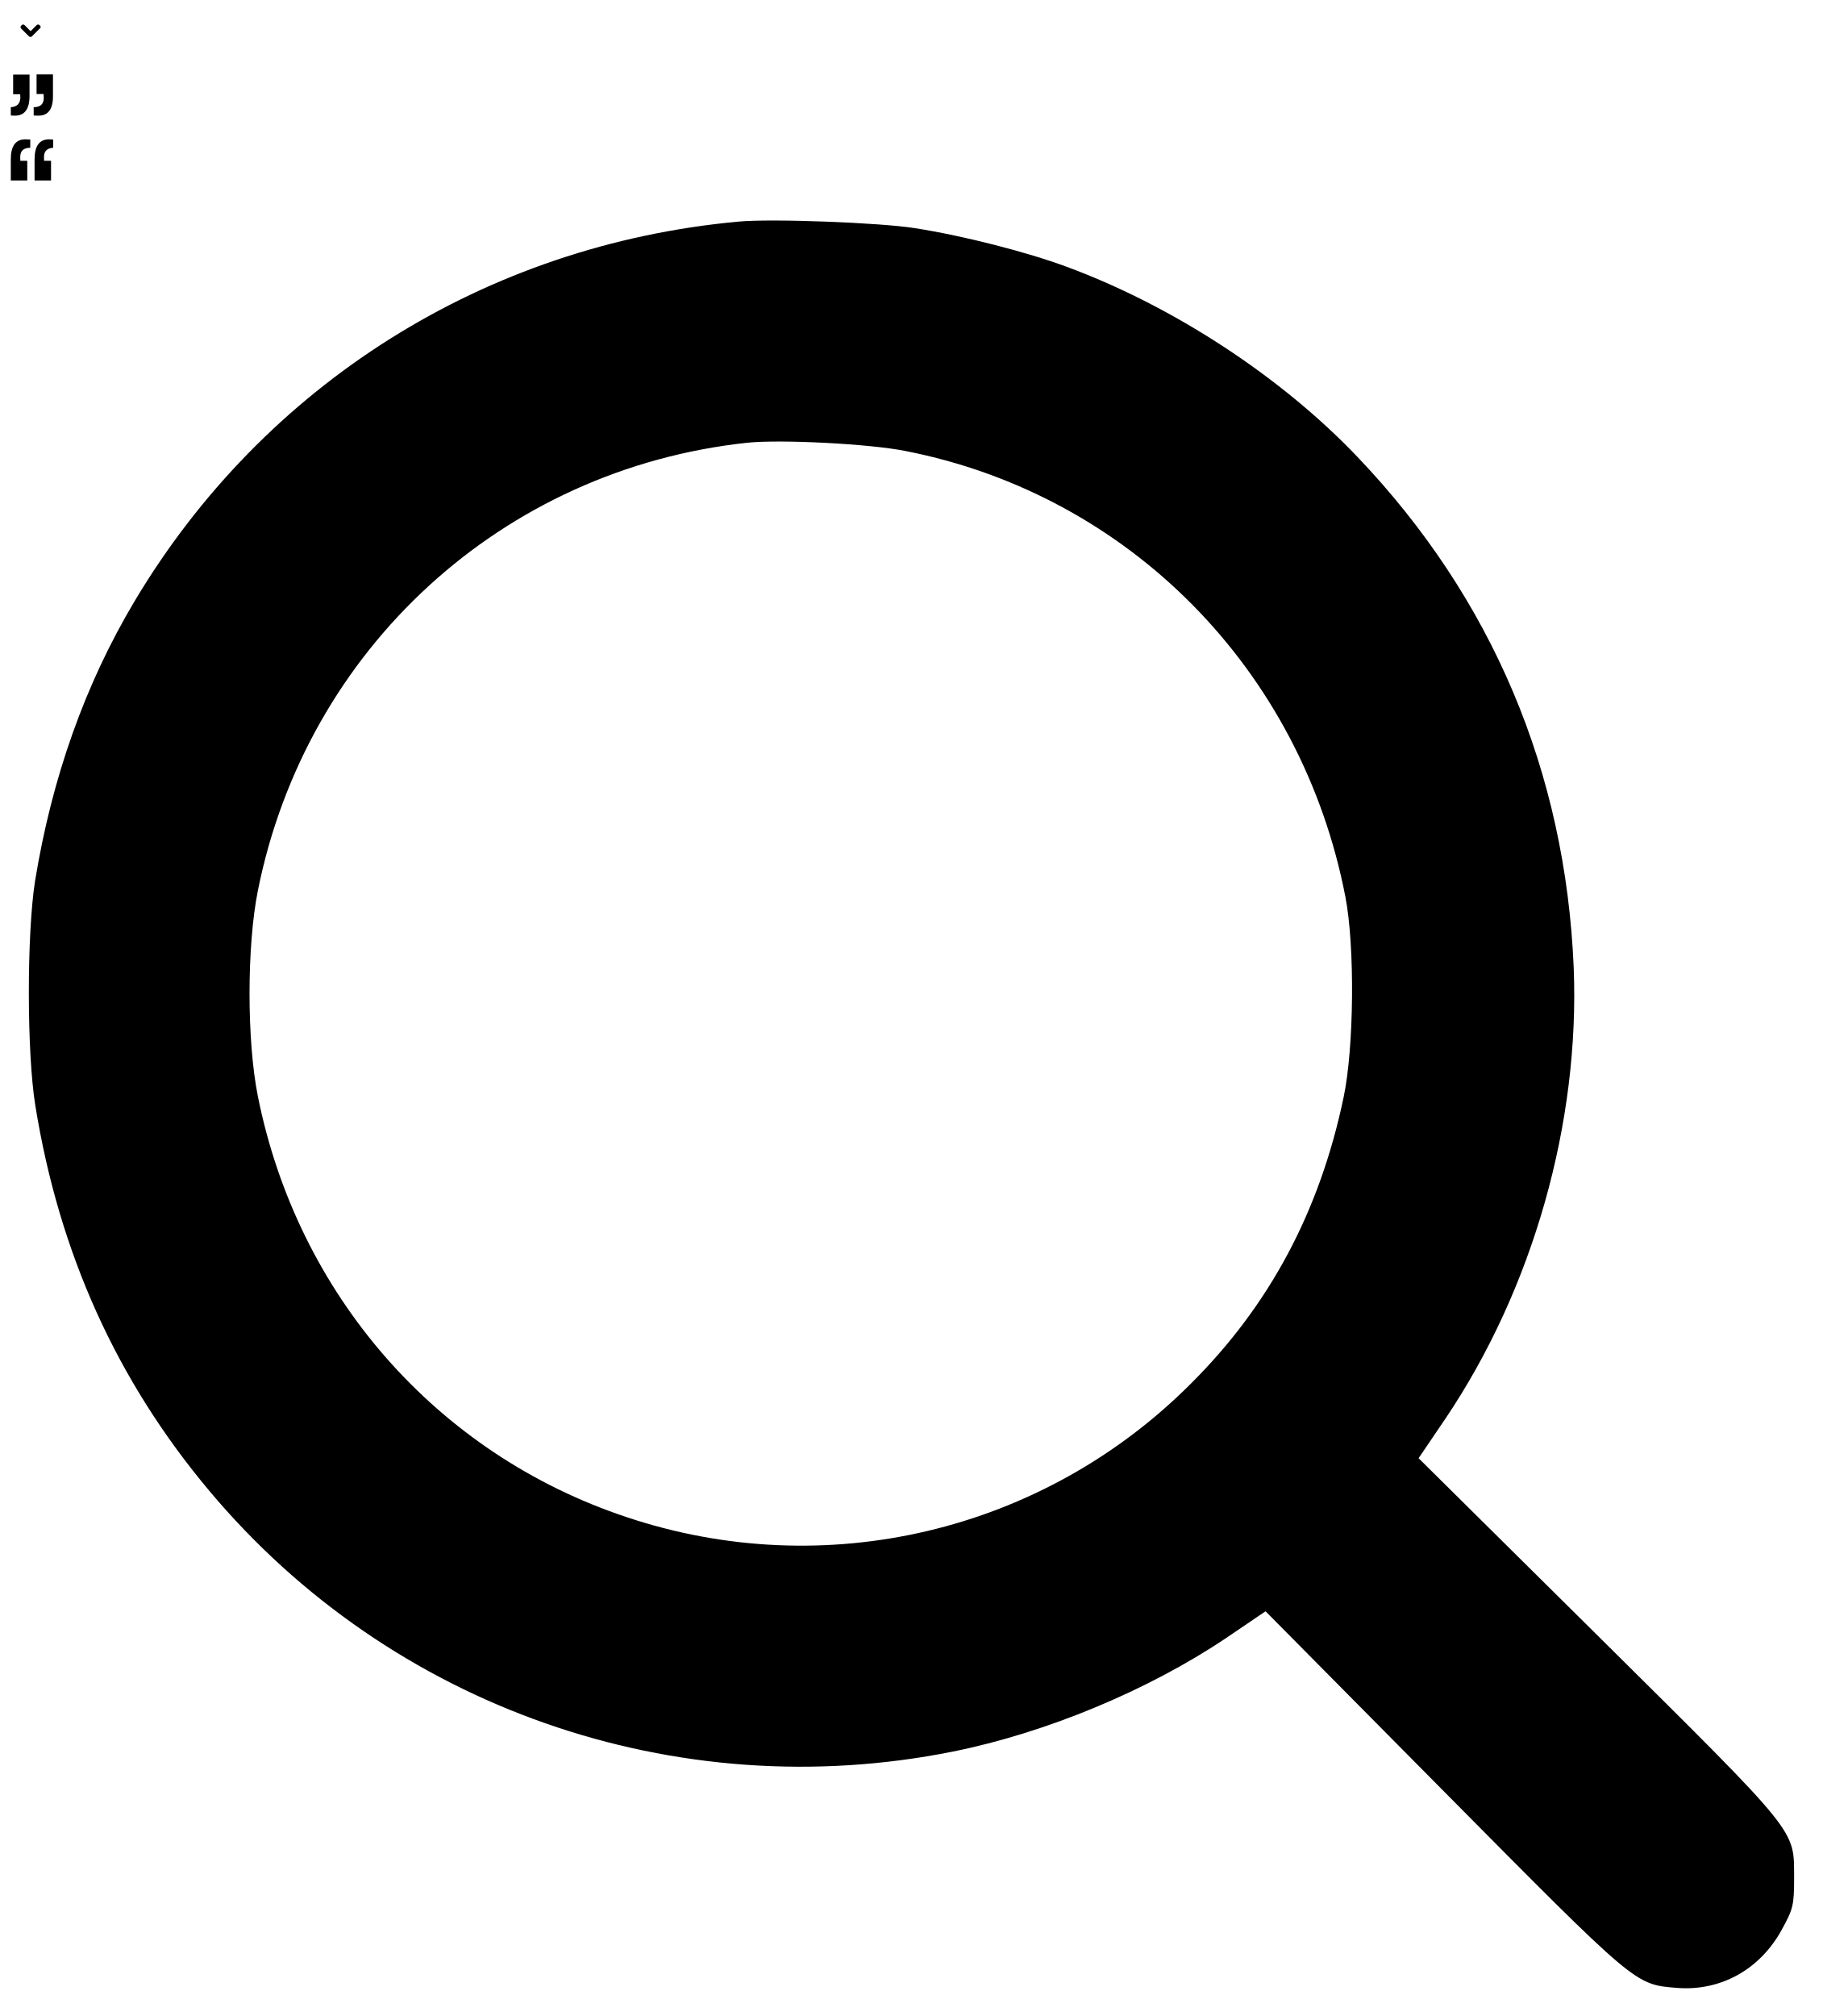
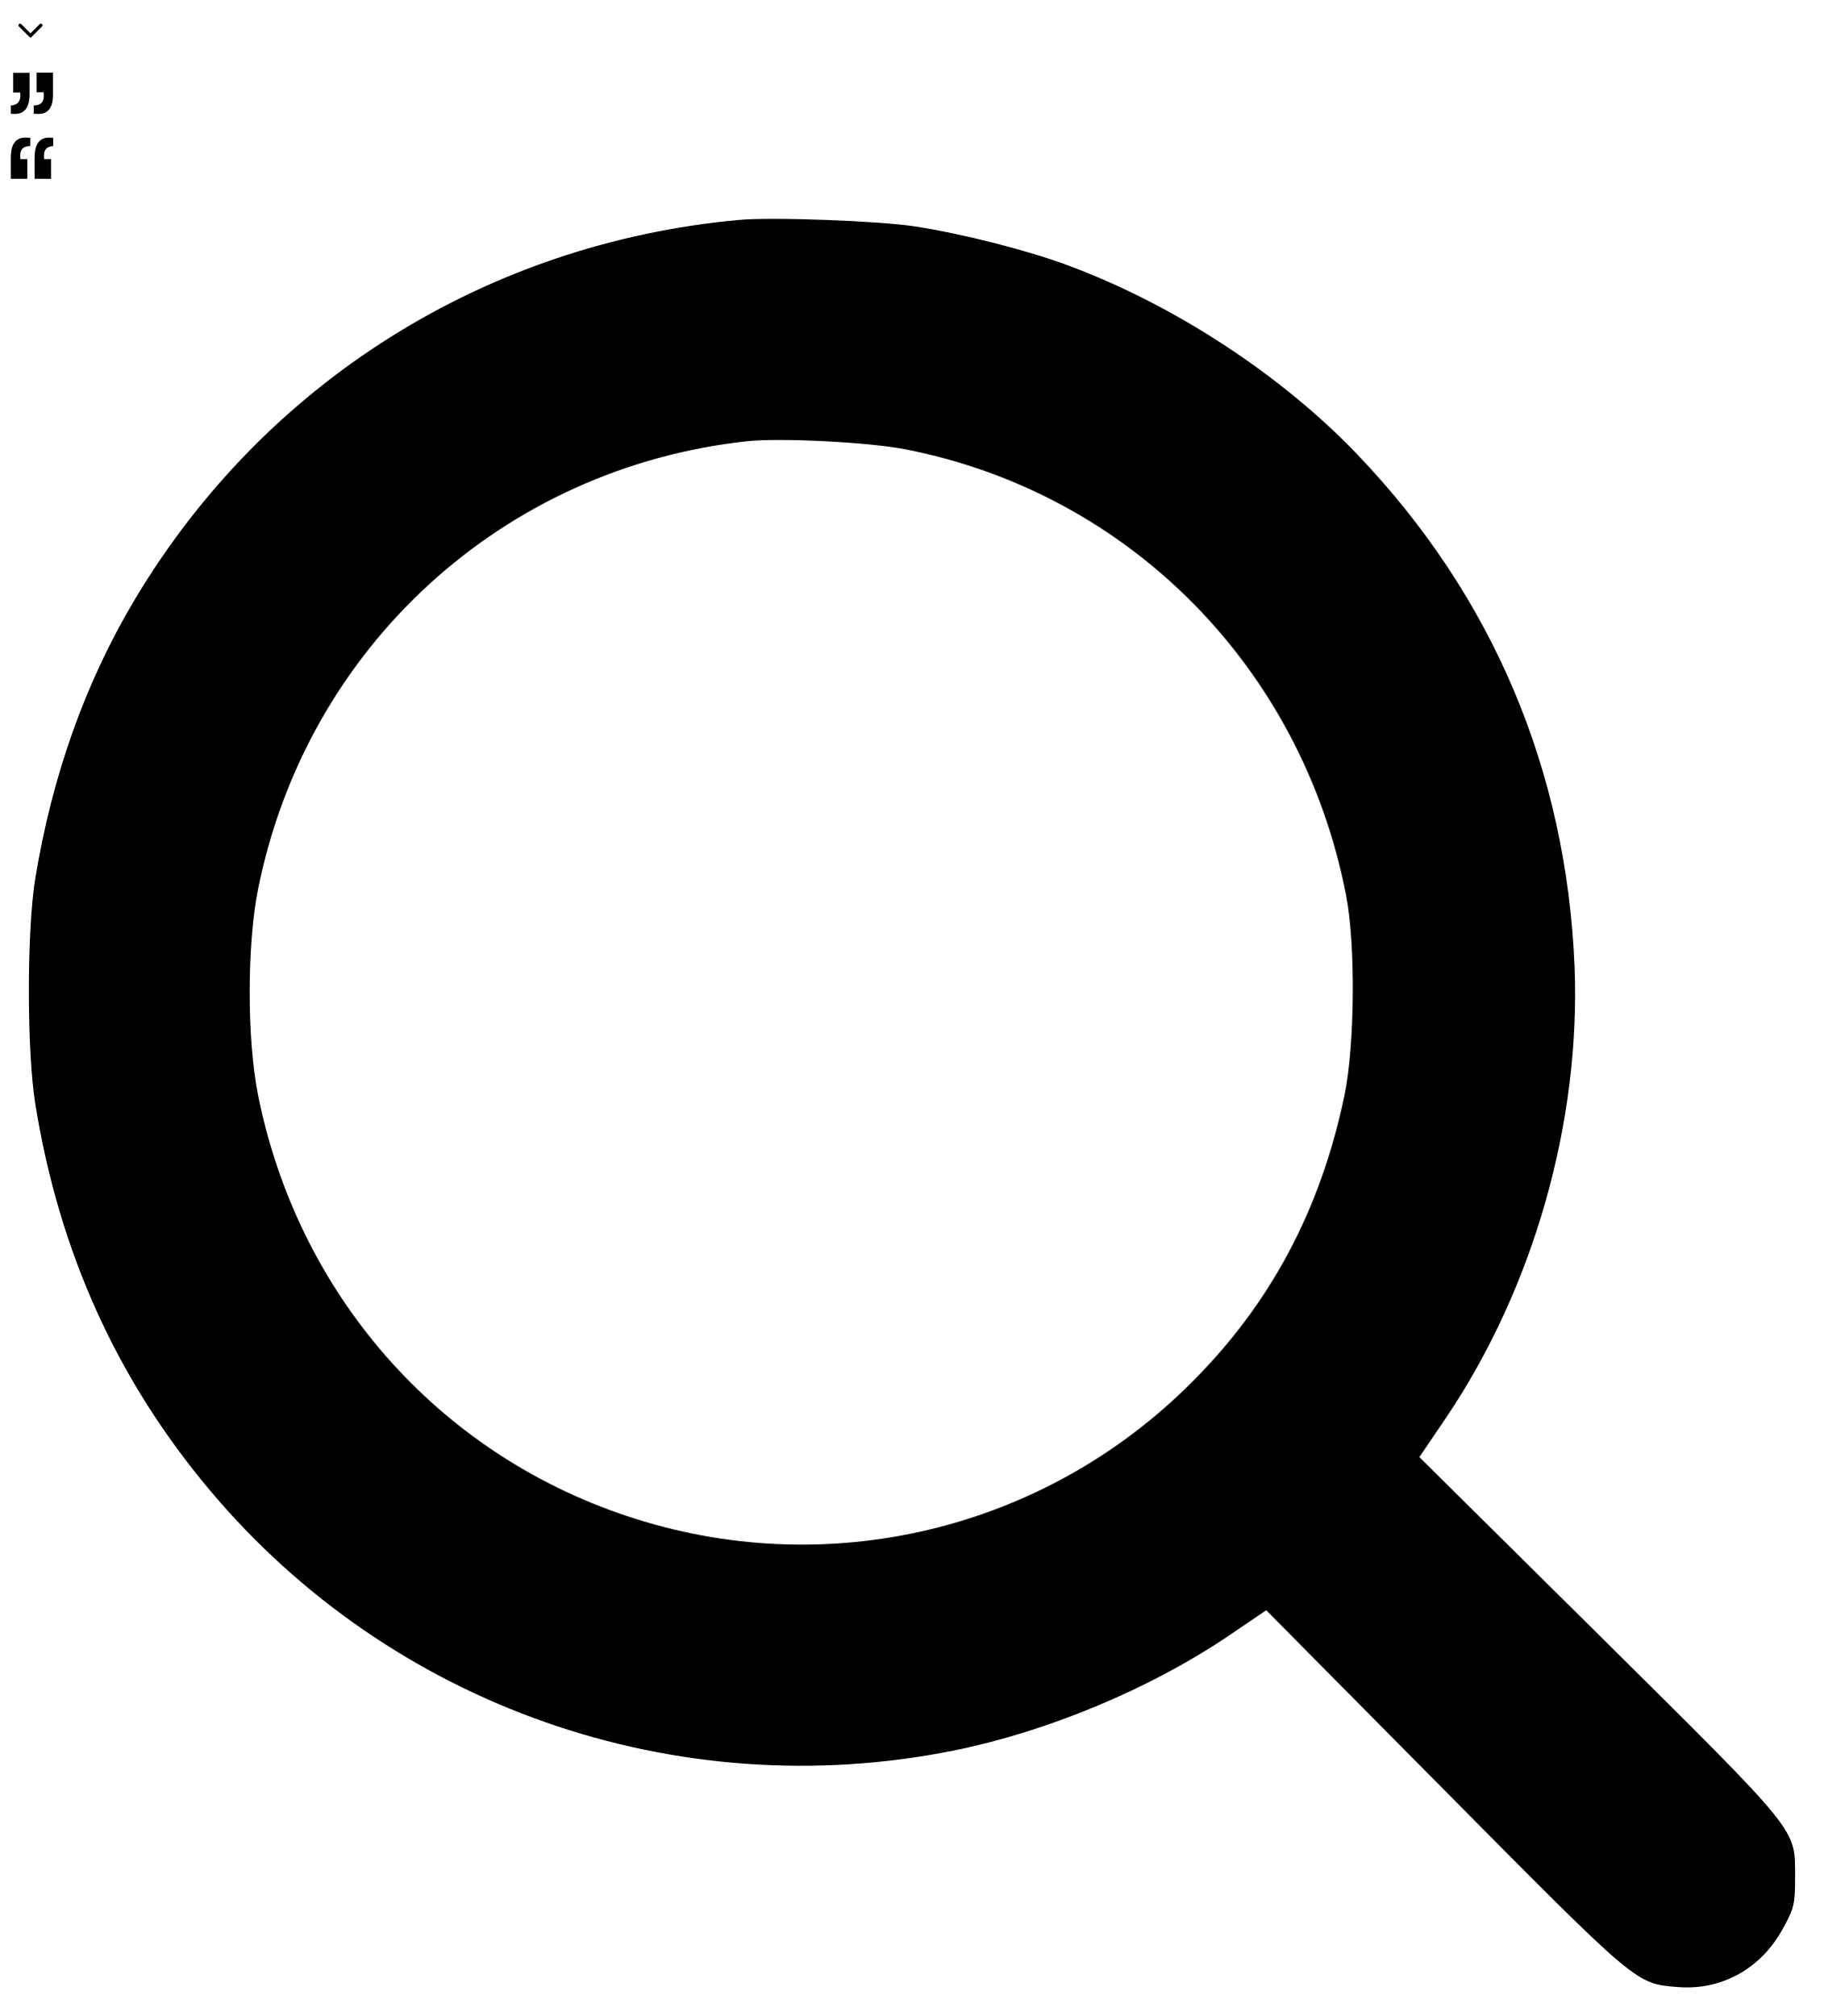
- <svg xmlns="http://www.w3.org/2000/svg" width="1012" height="1119" viewBox="0 0 1012 1119">
-   <svg id="arrow-down" viewBox="-954 483.9 34.1 34.1" width="34.1" height="34.1">
-     <style>.ast0{fill:#010002}</style>
-     <path class="ast0" d="M-931.7 498.2l-.4-.4c-.4-.4-1.1-.4-1.5 0l-3.4 3.4-3.4-3.4c-.4-.4-1.1-.4-1.5 0l-.4.4c-.4.4-.4 1.1 0 1.5l4.4 4.4c.2.2.5.3.8.3.3 0 .6-.1.8-.3l4.4-4.4c.6-.4.6-1.1.2-1.5z" />
+ <svg xmlns="http://www.w3.org/2000/svg" width="1012" height="1118" viewBox="0 0 1012 1118">
+   <svg viewBox="-524.1 484.1 34 34" width="34" height="34">
+     <path d="M-507.1 504.9c-.2 0-.5-.1-.7-.3l-5.8-5.8c-.4-.4-.4-1 0-1.3.4-.4 1-.4 1.3 0l5.1 5.1 5.1-5.1c.4-.4 1-.4 1.3 0 .4.4.4 1 0 1.3l-5.8 5.8c0 .2-.2.3-.5.3z" />
  </svg>
-   <svg viewBox="-953 483.5 35.5 35.5" width="35.5" height="35.5" id="quote-end" y="35">
+   <svg viewBox="-953 483.5 35.5 35.5" width="35.5" height="35.5" y="34">
    <path d="M-931.6 512.7c-.6 0-1.5 0-2.7-.1V508c3.7 0 5.6-1.7 5.6-5.2l-.1-2.1h-3.9v-10.9h9.1v11.8c.1 7.4-2.6 11.1-8 11.1zM-947 508v4.6c1.1.1 1.8.1 2.3.1 5.4 0 8.1-3.7 8.1-11v-11.8h-9.1v10.9h3.9l.1 2.1c-.2 3.2-1.9 4.9-5.3 5.1z" />
  </svg>
-   <svg width="35.52" height="35.52" viewBox="-6 -6 35.52 35.52" id="quote-start" y="71">
+   <svg width="35.52" height="35.52" viewBox="-6 -6 35.52 35.52" y="70">
    <path d="M8.074.333c.594 0 1.504.04 2.729.118v4.571c-3.721 0-5.578 1.721-5.578 5.163l.06 2.077h3.856v10.92H0v-11.81C.001 4.012 2.693.333 8.074.333zm15.442 4.689V.451C22.45.373 21.698.333 21.262.333c-5.381 0-8.07 3.68-8.07 11.04v11.81h9.139v-10.92h-3.857l-.059-2.077c-.002-3.245 1.701-4.966 5.101-5.164z" />
  </svg>
-   <svg viewBox="-6 -6 1012 1012" width="1012" height="1012" id="zoom" y="107">
+   <svg viewBox="-6 -6 1012 1012" width="1012" height="1012" y="106">
    <path d="M404.1 9.99C263.71 22.84 140.59 100.13 68.67 220.76c-27.43 46.03-45.84 97.81-55.23 155.35-4.6 29.53-4.6 95.32.19 124.66 13.23 81.89 45.26 152.66 96.66 213.84C210.97 834.67 369.19 890.1 523 859.22c51.59-10.36 108.36-33.95 151.51-62.91l22.05-14.96 98.77 99.73c107.59 108.55 106.06 107.4 129.65 109.32 24.17 1.92 46.03-10.17 58.11-32.22 6.33-11.51 6.9-13.62 6.9-28.77-.19-27.43 3.84-22.63-108.74-134.25l-99.73-98.77 14.96-22.05c48.52-72.11 74.6-163.98 71.15-250.28-4.6-108.74-45.26-205.02-120.06-283.46-42.38-44.49-102.22-83.62-161.29-105.48-22.25-8.25-57.34-17.26-84.39-21.48-19.35-3.07-79.38-5.37-97.79-3.65zm92.63 127.35c124.09 24.36 219.79 121.4 244.14 247.4 5.37 27.62 4.79 84-.96 111.24-13.23 63.29-41.04 115.45-84.77 158.99-82.28 82.47-203.29 111.04-313.57 74.03-105.29-35.1-182.38-123.32-204.44-233.6-6.14-30.88-6.14-83.04 0-113.92 26.85-134.44 135.78-234.17 271.76-248.74 18.41-1.92 67.7.57 87.84 4.6z" />
  </svg>
</svg>
